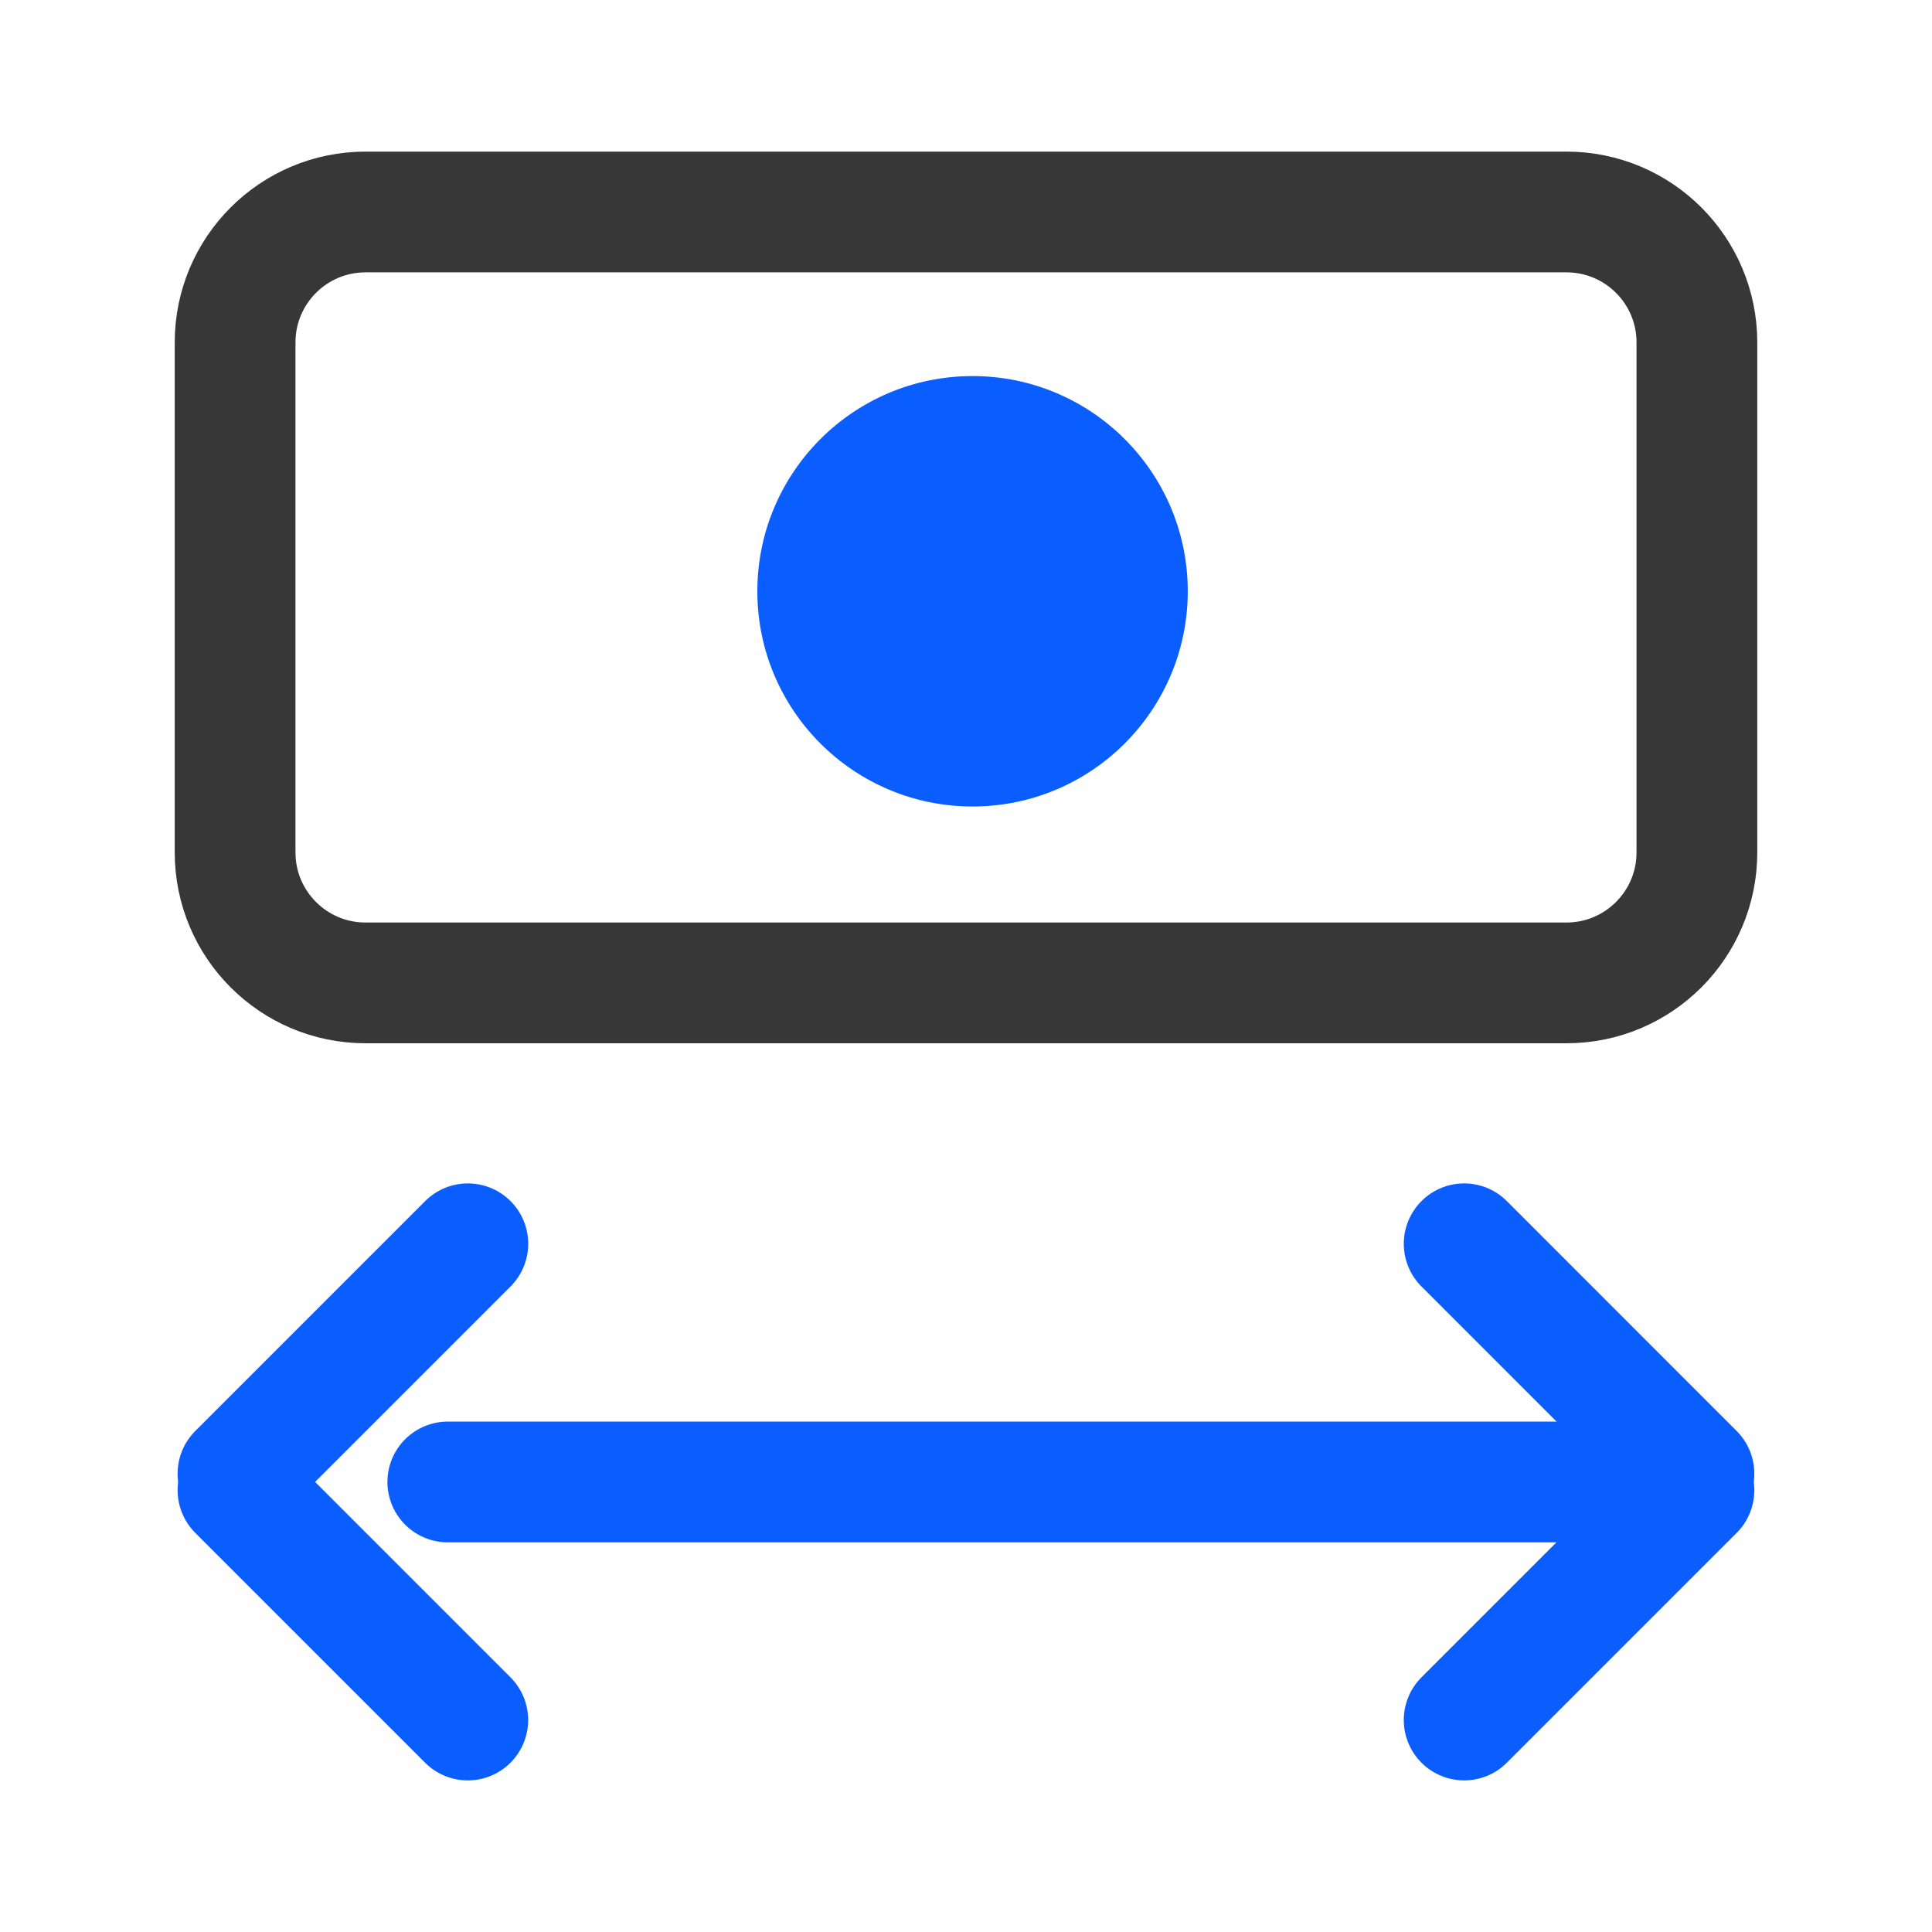
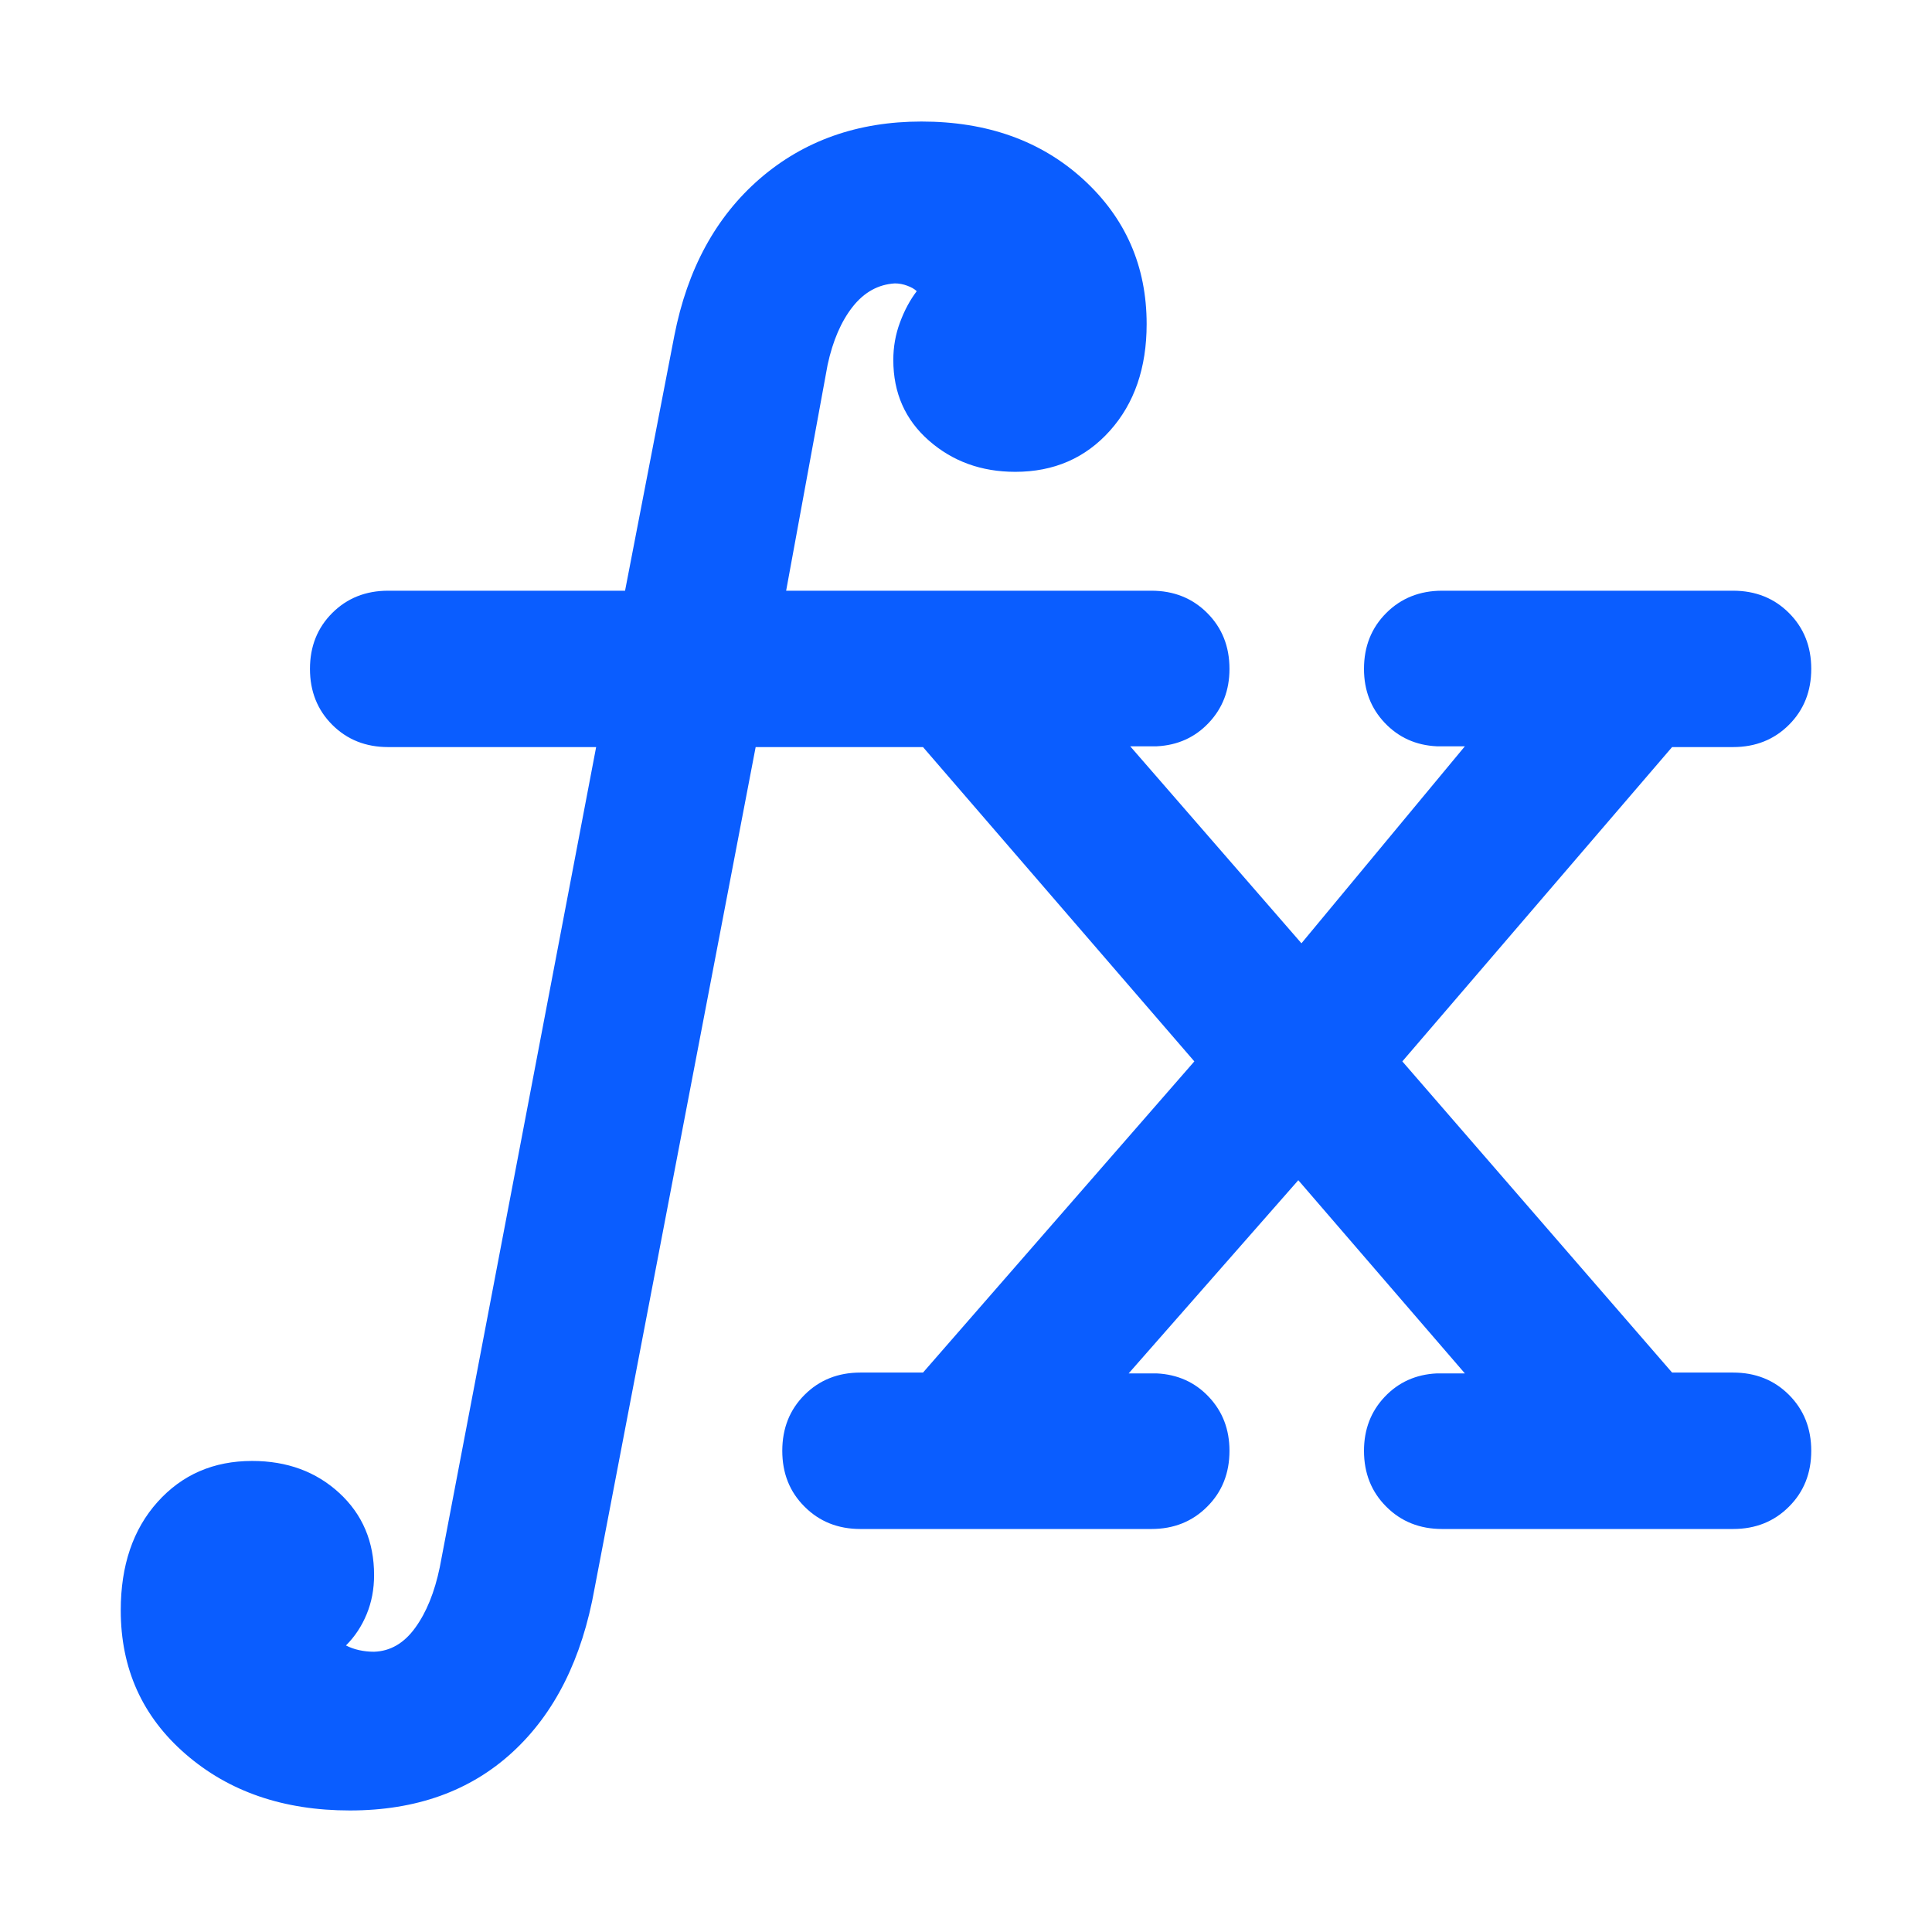
- <svg xmlns="http://www.w3.org/2000/svg" width="32" height="32" viewBox="-2.383 -2 32 32" fill="none">
+ <svg xmlns="http://www.w3.org/2000/svg" width="32" height="32" viewBox="-2 -2.013 32 32" fill="none">
  <g id="Content_STROKE">
-     <path id="Vector" d="M23.562 1.511H3.672C2.478 1.511 1.511 2.478 1.511 3.672V12.119C1.511 13.312 2.478 14.28 3.672 14.28H23.562C24.756 14.28 25.723 13.312 25.723 12.119V3.672C25.723 2.478 24.756 1.511 23.562 1.511Z" stroke="#373737" stroke-width="2" stroke-miterlimit="10" />
-     <g id="Group">
-       <path id="Vector_2" d="M24.016 22.546H5.034" stroke="#0A5DFF" stroke-width="2" stroke-miterlimit="10" stroke-linecap="round" />
-       <g id="Group_2">
-         <path id="Vector_3" d="M25.674 22.408L21.868 18.601" stroke="#0A5DFF" stroke-width="2" stroke-miterlimit="10" stroke-linecap="round" />
-         <path id="Vector_4" d="M25.674 22.683L21.868 26.489" stroke="#0A5DFF" stroke-width="2" stroke-miterlimit="10" stroke-linecap="round" />
-       </g>
-       <g id="Group_3">
-         <path id="Vector_5" d="M1.559 22.683L5.365 26.489" stroke="#0A5DFF" stroke-width="2" stroke-miterlimit="10" stroke-linecap="round" />
-         <path id="Vector_6" d="M1.559 22.408L5.366 18.601" stroke="#0A5DFF" stroke-width="2" stroke-miterlimit="10" stroke-linecap="round" />
-       </g>
-     </g>
-     <path id="Vector_7" d="M13.725 11.358C15.694 11.358 17.29 9.762 17.29 7.793C17.29 5.825 15.694 4.229 13.725 4.229C11.757 4.229 10.161 5.825 10.161 7.793C10.161 9.762 11.757 11.358 13.725 11.358Z" fill="#0A5DFF" />
+     <path id="Vector" d="M3.795 27.974C2.698 27.974 1.792 27.663 1.075 27.041C0.358 26.42 0 25.626 0 24.659C0 23.916 0.203 23.318 0.609 22.865C1.015 22.412 1.537 22.185 2.176 22.185C2.754 22.185 3.236 22.362 3.62 22.716C4.004 23.07 4.196 23.523 4.196 24.076C4.196 24.309 4.155 24.525 4.073 24.723C3.991 24.922 3.877 25.095 3.73 25.241C3.799 25.276 3.872 25.302 3.95 25.319C4.028 25.336 4.11 25.345 4.196 25.345C4.464 25.336 4.691 25.205 4.876 24.95C5.062 24.695 5.198 24.36 5.284 23.946L7.874 10.361H4.429C4.058 10.361 3.749 10.238 3.503 9.992C3.257 9.746 3.134 9.437 3.134 9.066C3.134 8.694 3.257 8.386 3.503 8.14C3.749 7.894 4.058 7.771 4.429 7.771H8.353L9.169 3.548C9.385 2.443 9.858 1.576 10.587 0.945C11.317 0.315 12.209 0 13.262 0C14.35 0 15.243 0.319 15.943 0.958C16.642 1.597 16.992 2.396 16.992 3.354C16.992 4.079 16.789 4.669 16.383 5.122C15.977 5.575 15.455 5.802 14.816 5.802C14.255 5.802 13.778 5.629 13.385 5.284C12.992 4.939 12.796 4.494 12.796 3.95C12.796 3.734 12.832 3.527 12.906 3.329C12.979 3.13 13.072 2.957 13.184 2.81C13.15 2.776 13.098 2.746 13.029 2.72C12.96 2.694 12.891 2.681 12.821 2.681C12.545 2.698 12.312 2.828 12.122 3.069C11.932 3.311 11.794 3.631 11.708 4.028L11.021 7.771H17.07C17.441 7.771 17.749 7.894 17.995 8.14C18.241 8.386 18.364 8.694 18.364 9.066C18.364 9.42 18.25 9.717 18.021 9.959C17.793 10.201 17.505 10.331 17.16 10.348H16.72L19.556 13.611L22.263 10.348H21.796C21.451 10.331 21.164 10.201 20.935 9.959C20.706 9.717 20.592 9.42 20.592 9.066C20.592 8.694 20.715 8.386 20.961 8.14C21.207 7.894 21.516 7.771 21.887 7.771H26.705C27.076 7.771 27.385 7.894 27.631 8.14C27.877 8.386 28 8.694 28 9.066C28 9.437 27.877 9.746 27.631 9.992C27.385 10.238 27.076 10.361 26.705 10.361H25.695L21.227 15.567L25.695 20.721H26.705C27.076 20.721 27.385 20.844 27.631 21.09C27.877 21.337 28 21.645 28 22.017C28 22.388 27.877 22.697 27.631 22.942C27.385 23.189 27.076 23.312 26.705 23.312H21.887C21.516 23.312 21.207 23.189 20.961 22.942C20.715 22.697 20.592 22.388 20.592 22.017C20.592 21.663 20.706 21.365 20.935 21.123C21.164 20.881 21.451 20.752 21.796 20.735H22.263L19.504 17.535L16.694 20.735H17.16C17.505 20.752 17.793 20.881 18.021 21.123C18.25 21.365 18.364 21.663 18.364 22.017C18.364 22.388 18.241 22.697 17.995 22.942C17.749 23.189 17.441 23.312 17.07 23.312H12.252C11.88 23.312 11.572 23.189 11.326 22.942C11.079 22.697 10.957 22.388 10.957 22.017C10.957 21.645 11.079 21.337 11.326 21.09C11.572 20.844 11.88 20.721 12.252 20.721H13.288L17.782 15.567L13.288 10.361H10.516L7.848 24.296C7.641 25.461 7.188 26.366 6.488 27.009C5.789 27.652 4.891 27.974 3.795 27.974Z" fill="#0A5DFF" />
  </g>
</svg>
